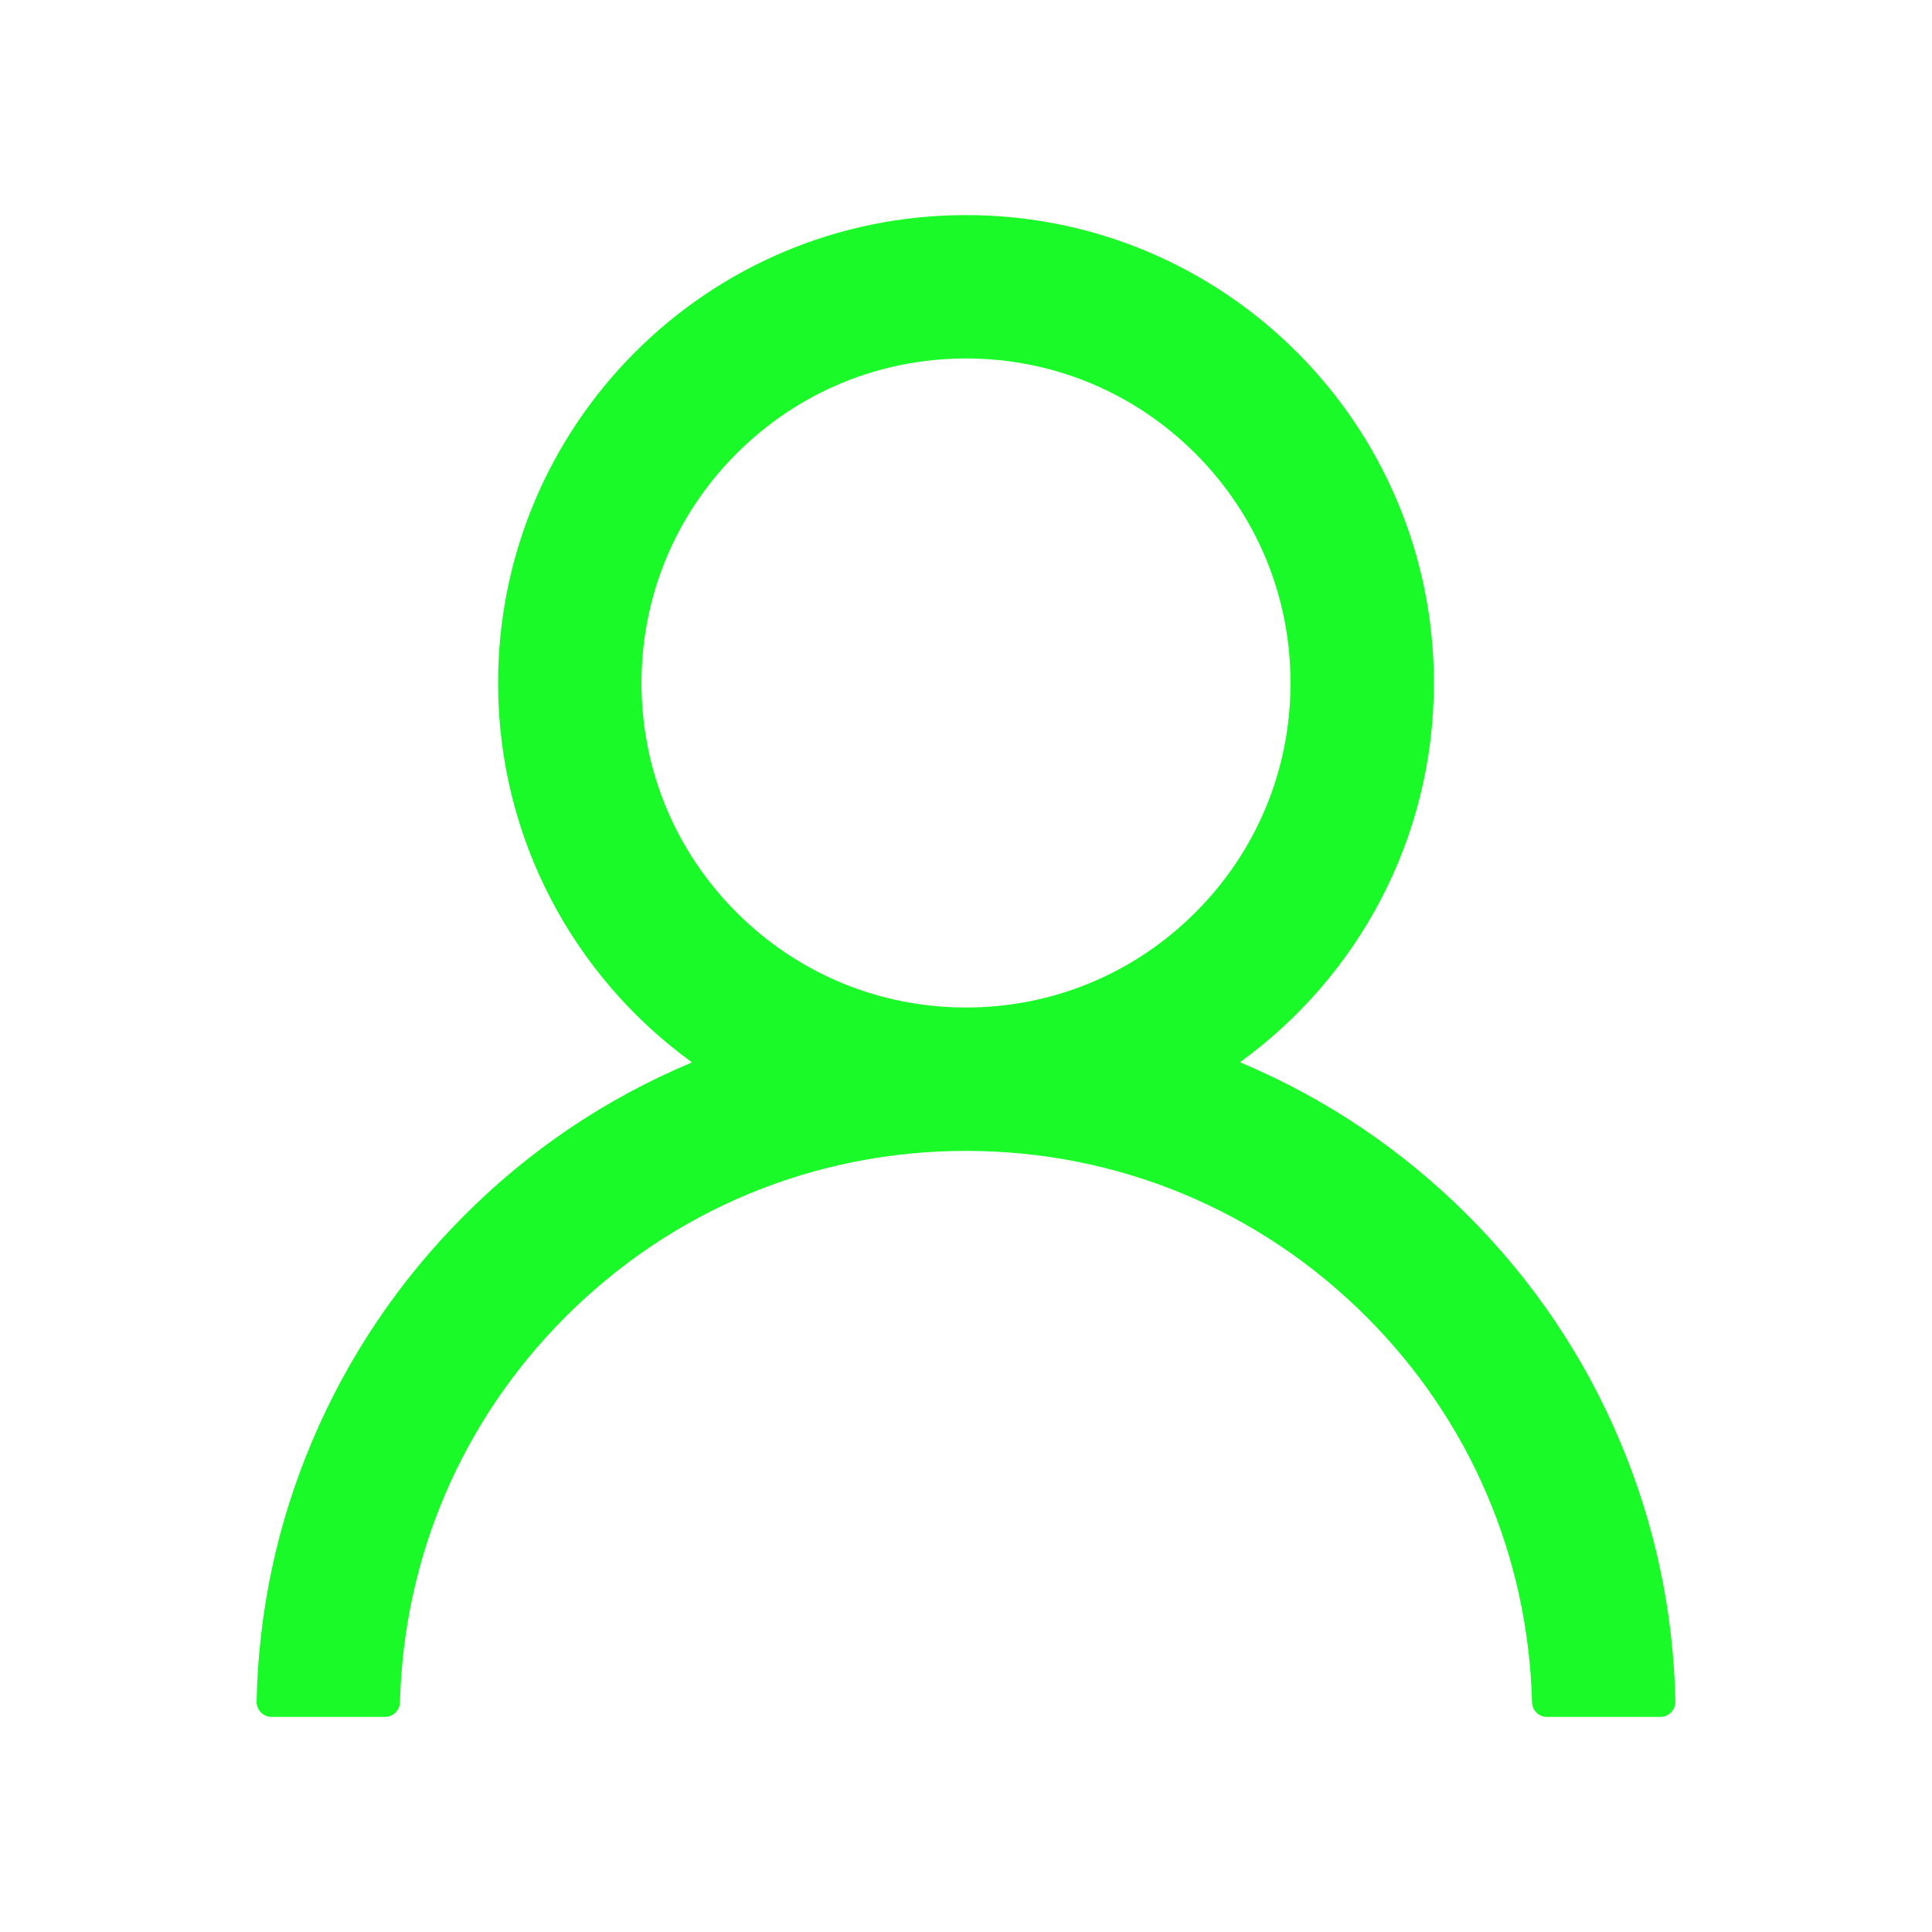
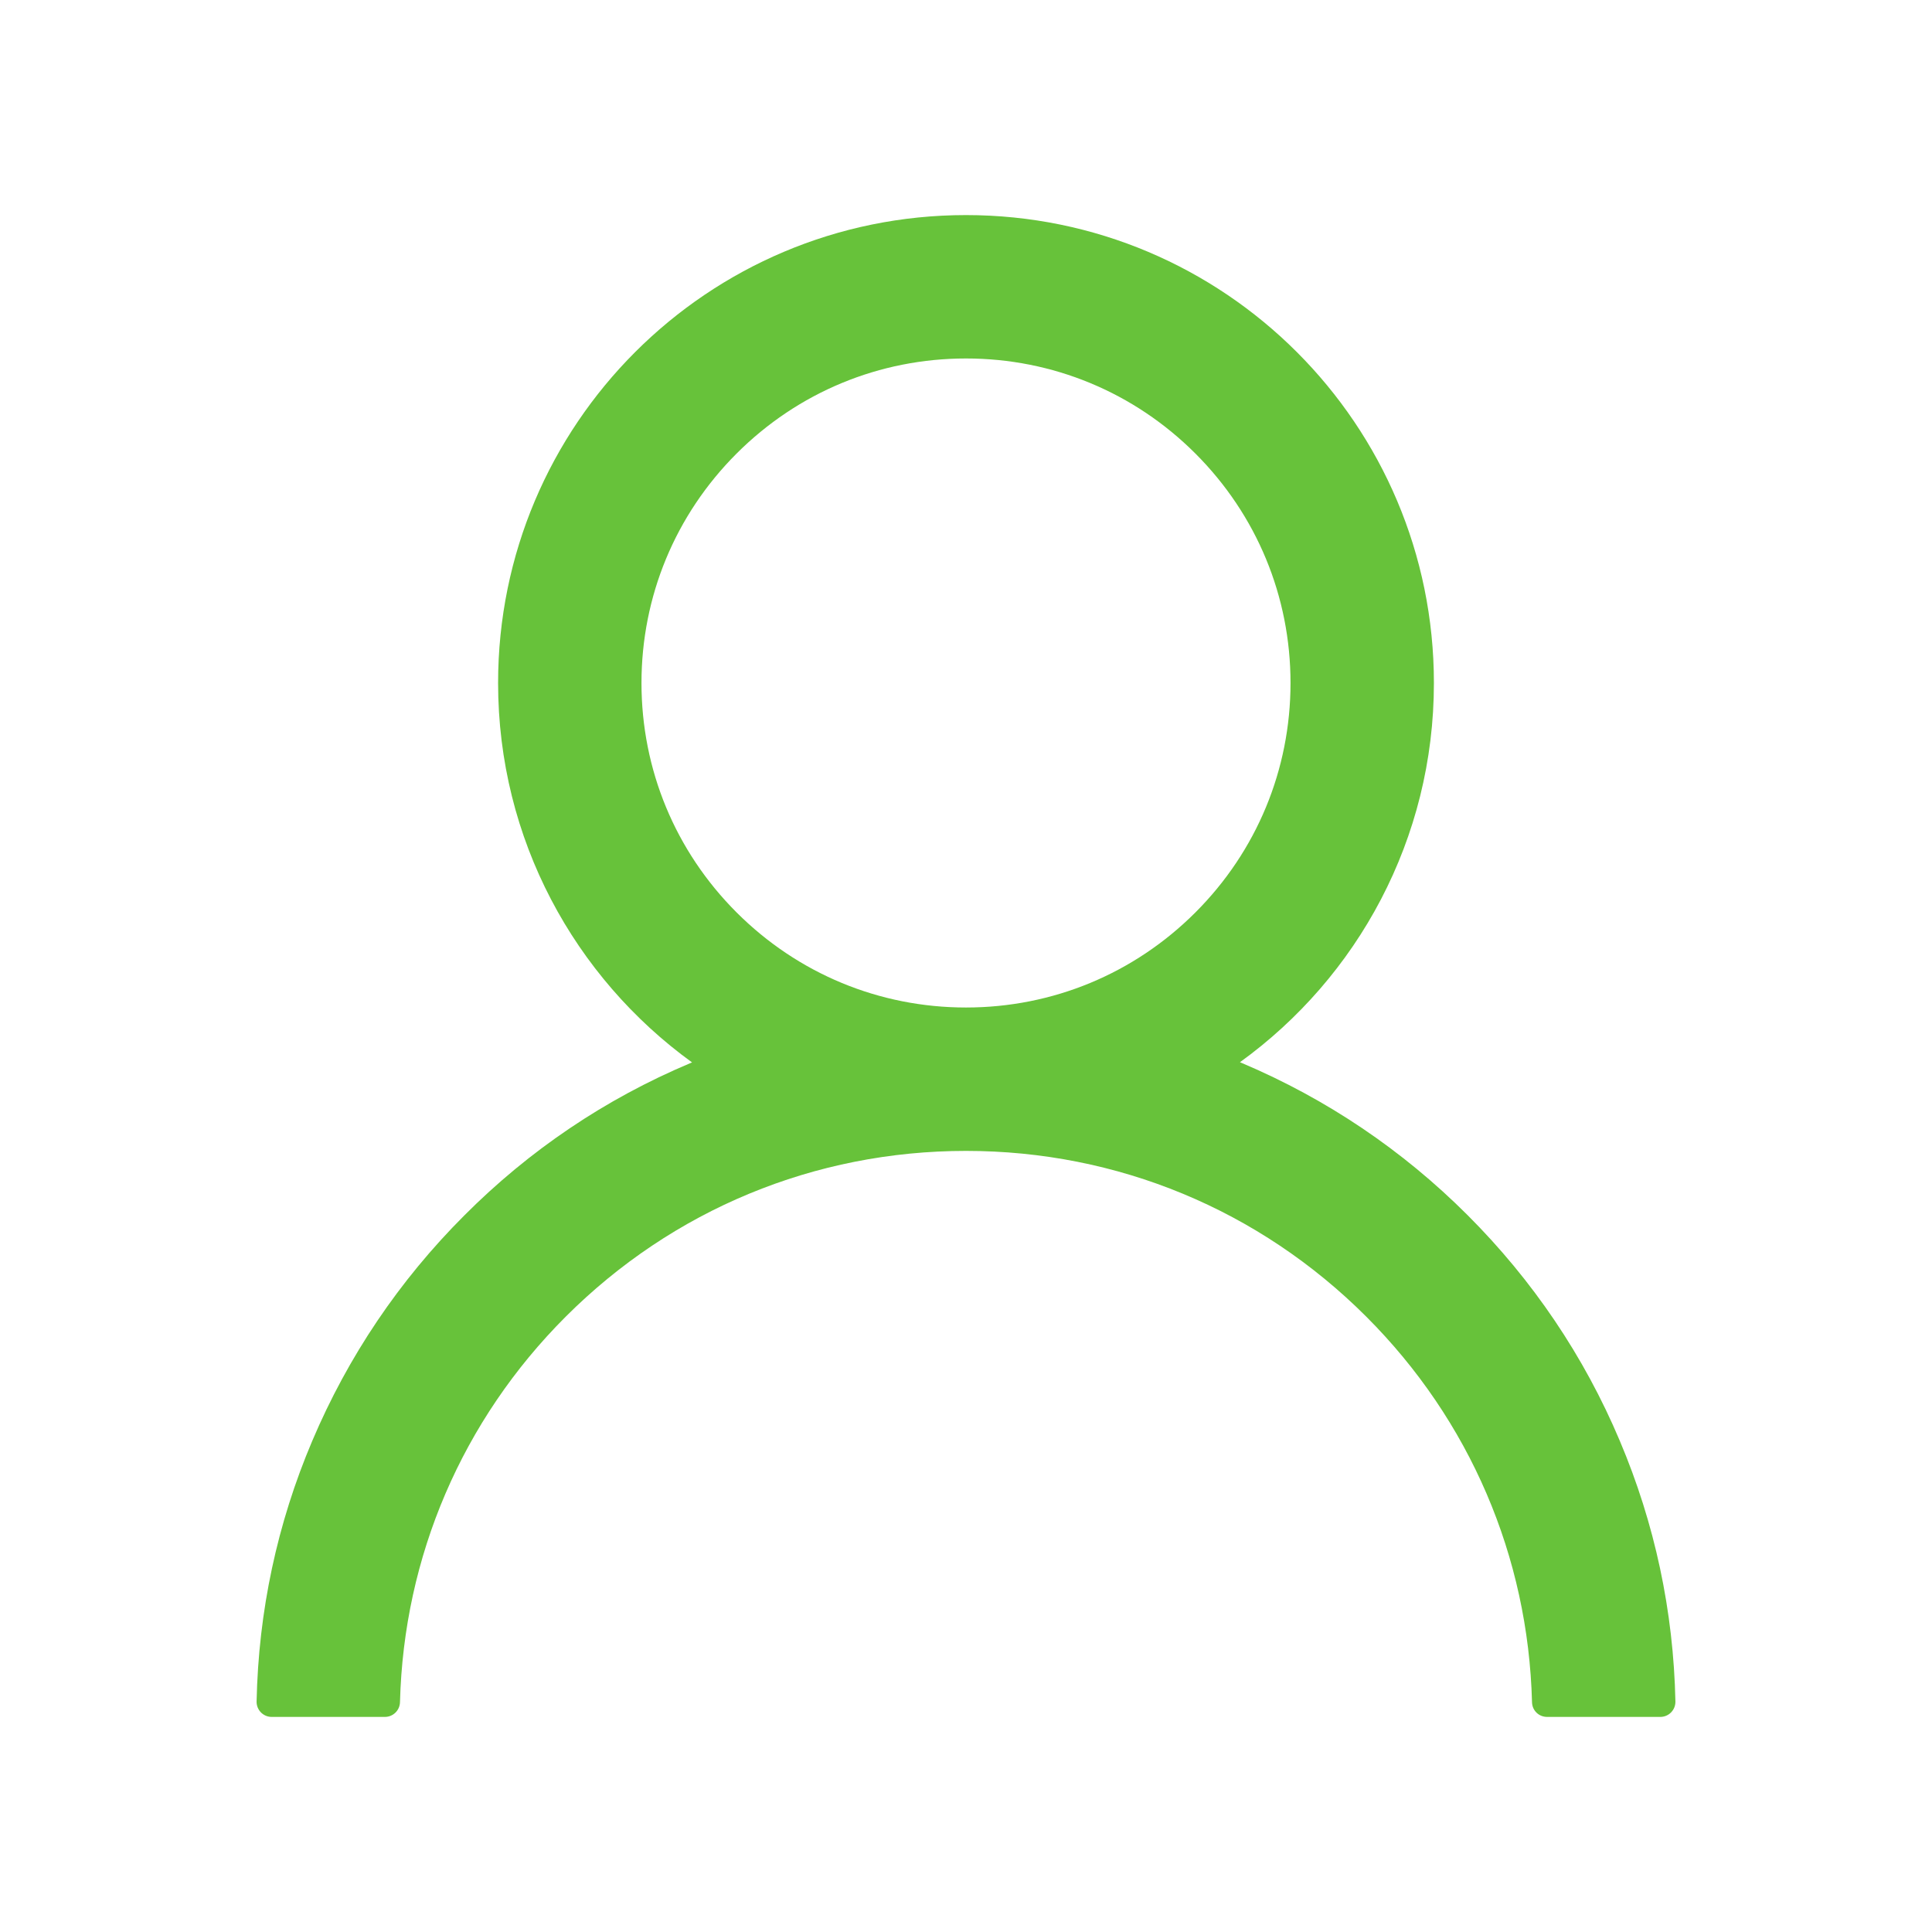
<svg xmlns="http://www.w3.org/2000/svg" t="1546916862879" class="icon" style="" viewBox="0 0 1024 1024" version="1.1" p-id="27054" width="200" height="200">
  <defs>
    <style type="text/css" />
  </defs>
-   <path d="M858.5 763.6c-18.9-44.8-46.1-85-80.6-119.5-34.5-34.5-74.7-61.6-119.5-80.6-0.4-0.2-0.8-0.3-1.2-0.5C719.5 518 760 444.7 760 362c0-137-111-248-248-248S264 225 264 362c0 82.7 40.5 156 102.8 201.1-0.4 0.2-0.8 0.3-1.2 0.5-44.8 18.9-85 46-119.5 80.6-34.5 34.5-61.6 74.7-80.6 119.5C146.9 807.5 137 854 136 901.8c-0.1 4.5 3.5 8.2 8 8.2h60c4.4 0 7.9-3.5 8-7.8 2-77.2 33-149.5 87.8-204.3 56.7-56.7 132-87.9 212.2-87.9s155.5 31.2 212.2 87.9C779 752.7 810 825 812 902.2c0.1 4.4 3.6 7.8 8 7.8h60c4.5 0 8.1-3.7 8-8.2-1-47.8-10.9-94.3-29.5-138.2zM512 534c-45.9 0-89.1-17.9-121.6-50.4S340 407.9 340 362c0-45.9 17.9-89.1 50.4-121.6S466.1 190 512 190s89.1 17.9 121.6 50.4S684 316.1 684 362c0 45.9-17.9 89.1-50.4 121.6S557.9 534 512 534z" p-id="27055" fill="#1afa29" />
+   <path d="M858.5 763.6c-18.9-44.8-46.1-85-80.6-119.5-34.5-34.5-74.7-61.6-119.5-80.6-0.4-0.2-0.8-0.3-1.2-0.5C719.5 518 760 444.7 760 362c0-137-111-248-248-248S264 225 264 362c0 82.7 40.5 156 102.8 201.1-0.4 0.2-0.8 0.3-1.2 0.5-44.8 18.9-85 46-119.5 80.6-34.5 34.5-61.6 74.7-80.6 119.5C146.9 807.5 137 854 136 901.8c-0.1 4.5 3.5 8.2 8 8.2h60c4.4 0 7.9-3.5 8-7.8 2-77.2 33-149.5 87.8-204.3 56.7-56.7 132-87.9 212.2-87.9s155.5 31.2 212.2 87.9C779 752.7 810 825 812 902.2c0.1 4.4 3.6 7.8 8 7.8h60c4.5 0 8.1-3.7 8-8.2-1-47.8-10.9-94.3-29.5-138.2zM512 534c-45.9 0-89.1-17.9-121.6-50.4S340 407.9 340 362c0-45.9 17.9-89.1 50.4-121.6S466.1 190 512 190s89.1 17.9 121.6 50.4S684 316.1 684 362c0 45.9-17.9 89.1-50.4 121.6S557.9 534 512 534z" p-id="27055" fill="#67C23A" />
</svg>
